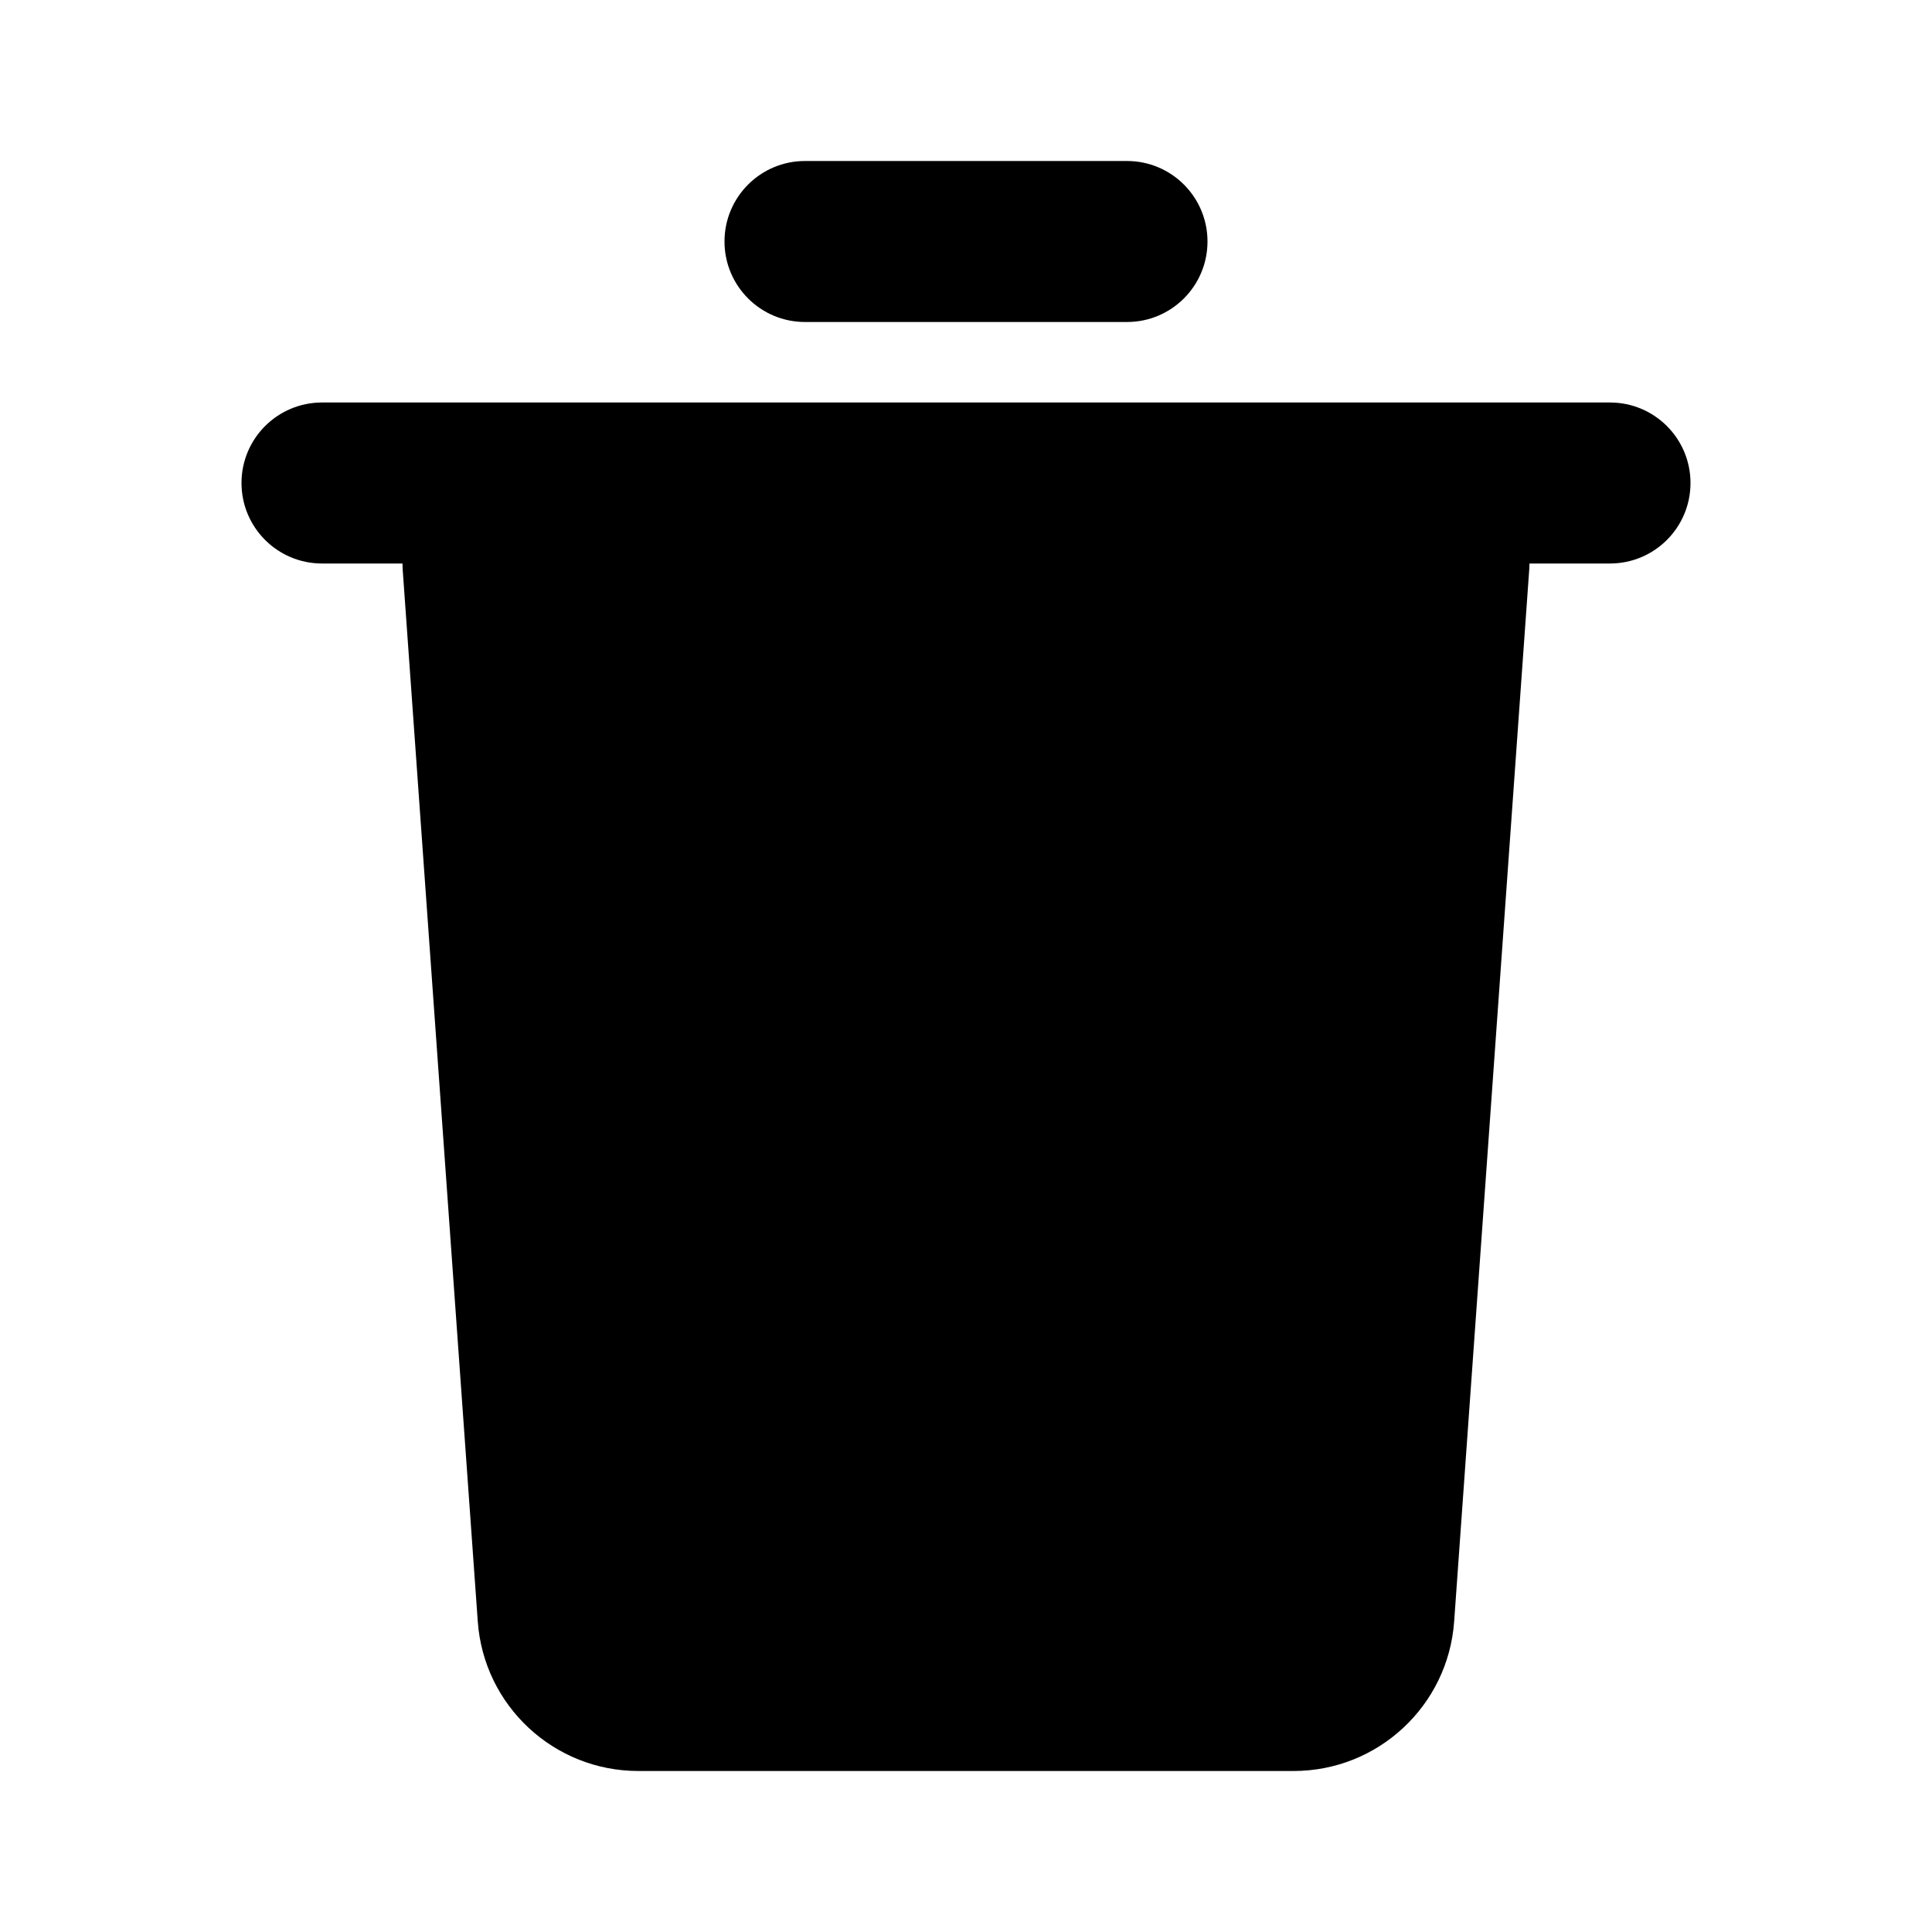
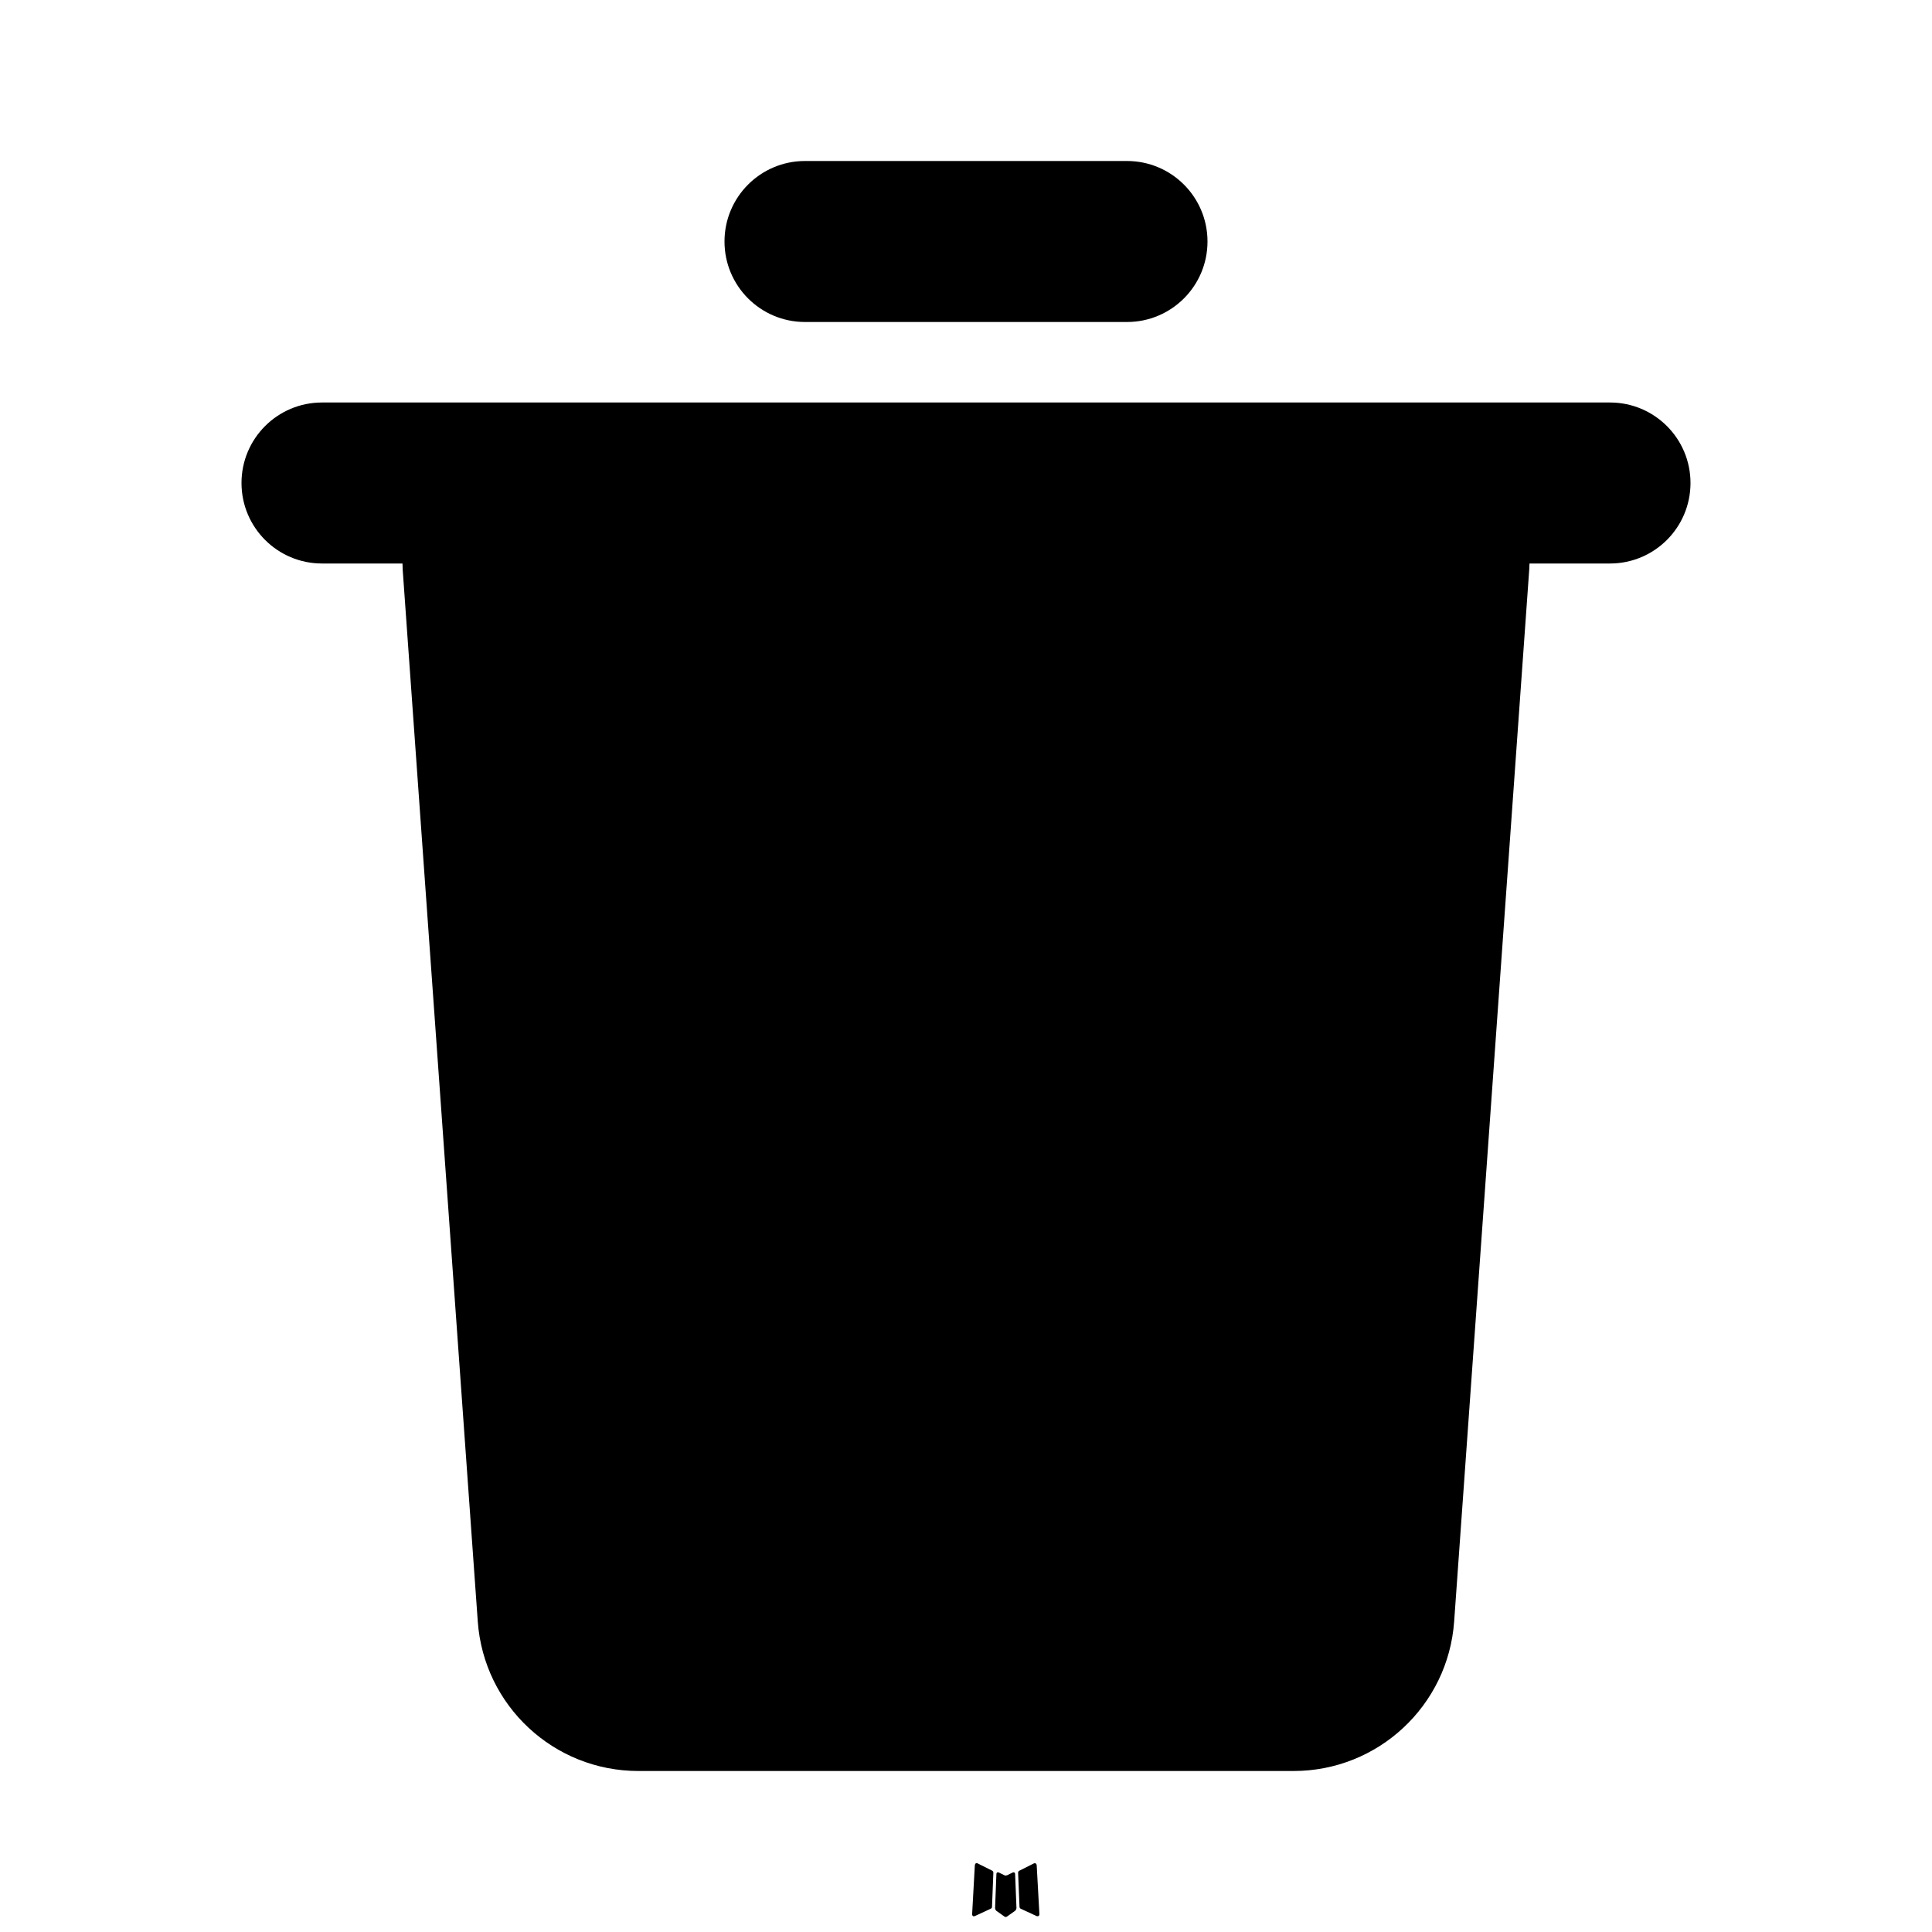
<svg xmlns="http://www.w3.org/2000/svg" viewBox="0 0 24 24">
-   <g fill="none">
+   <g fill="currentColor">
    <path d="m12.593 23.258l-.011.002l-.071.035l-.02.004l-.014-.004l-.071-.035q-.016-.005-.024.005l-.004.01l-.017.428l.005.02l.01.013l.104.074l.015.004l.012-.004l.104-.074l.012-.016l.004-.017l-.017-.427q-.004-.016-.017-.018m.265-.113l-.013.002l-.185.093l-.01.01l-.003.011l.018.43l.005.012l.008.007l.201.093q.019.005.029-.008l.004-.014l-.034-.614q-.005-.018-.02-.022m-.715.002a.02.02 0 0 0-.027.006l-.006.014l-.034.614q.001.018.017.024l.015-.002l.201-.093l.01-.008l.004-.011l.017-.43l-.003-.012l-.01-.01z" />
    <path fill="currentColor" d="M20 5a1 1 0 1 1 0 2h-1l-.003.071l-.933 13.071A2 2 0 0 1 16.069 22H7.93a2 2 0 0 1-1.995-1.858l-.933-13.07L5 7H4a1 1 0 0 1 0-2zm-6-3a1 1 0 1 1 0 2h-4a1 1 0 0 1 0-2z" />
  </g>
</svg>
